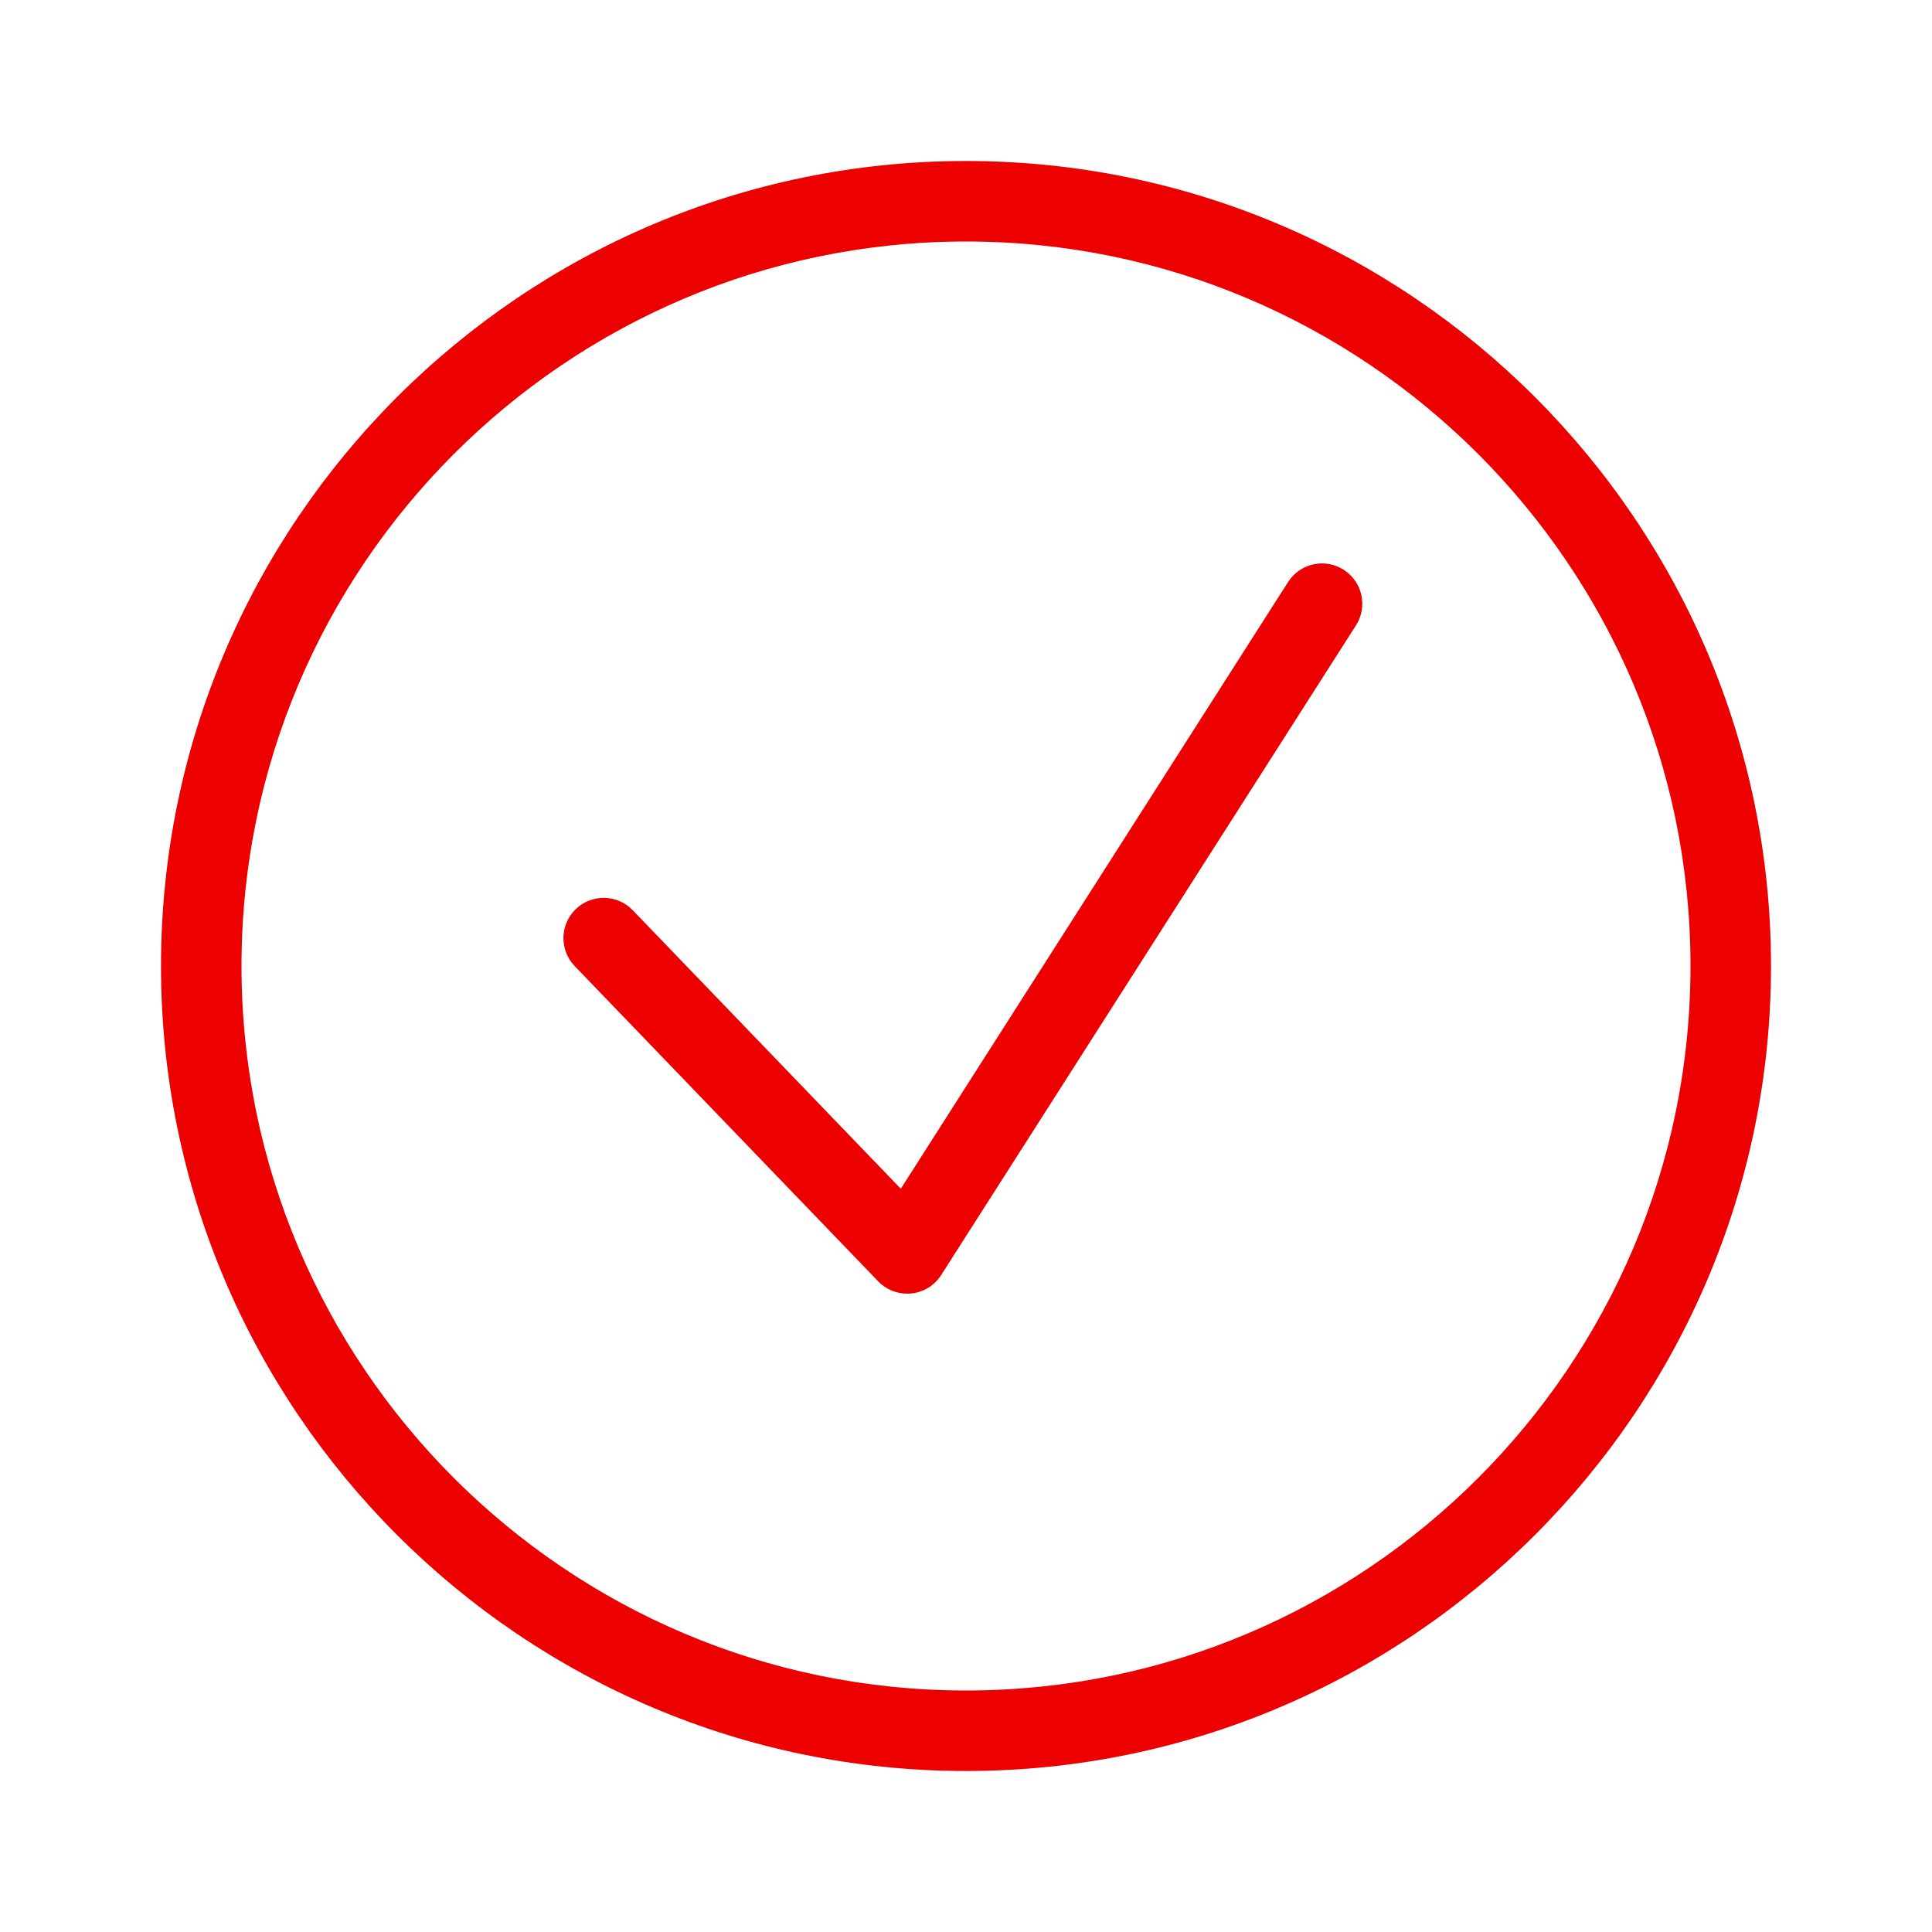
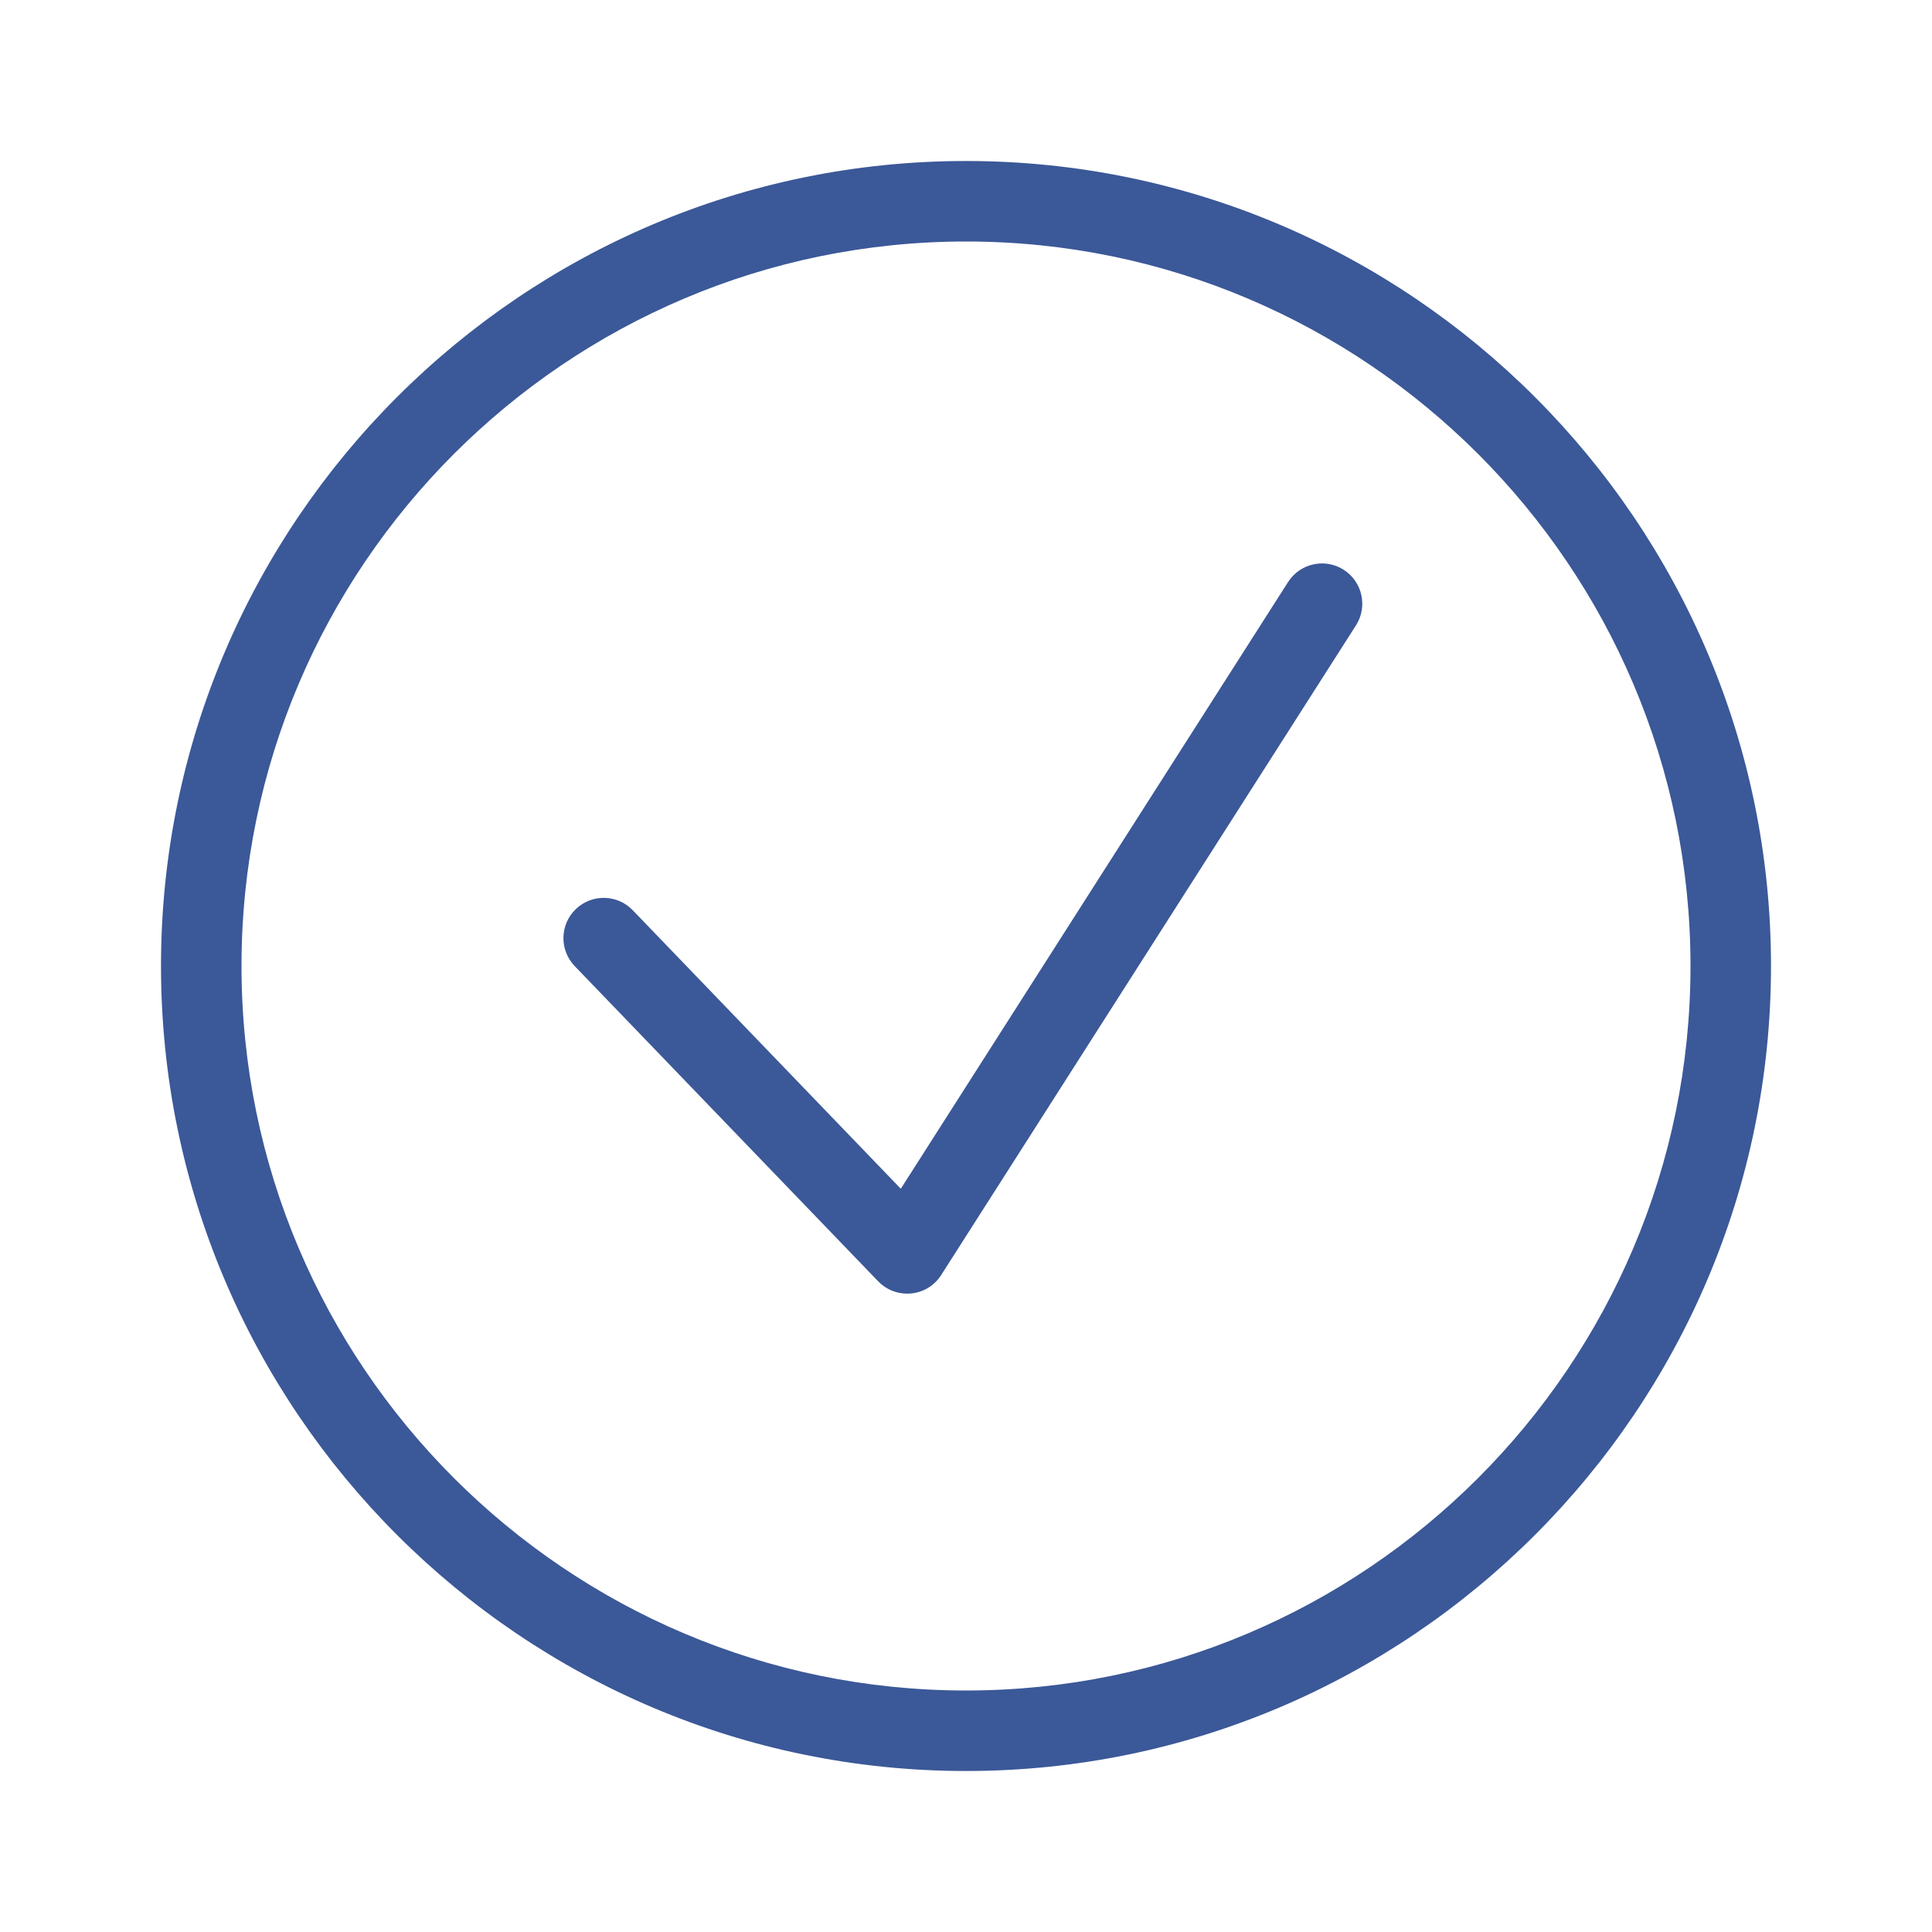
<svg xmlns="http://www.w3.org/2000/svg" width="24" height="24" viewBox="0 0 24 24">
-   <path fill="#EC0000" fill-rule="evenodd" d="M12 2c5.514 0 10 4.486 10 10s-4.486 10-10 10S2 17.514 2 12 6.486 2 12 2zm0 1c-4.963 0-9 4.037-9 9s4.037 9 9 9 9-4.037 9-9-4.037-9-9-9zm4.001 4.23a.5.5 0 0 1 .843.539l-5.153 8.071a.497.497 0 0 1-.422.23.498.498 0 0 1-.36-.153l-3.77-3.916a.5.5 0 0 1 .721-.694l3.33 3.46z" />
+   <path fill="#3b5898" fill-rule="evenodd" d="M12 2c5.514 0 10 4.486 10 10s-4.486 10-10 10S2 17.514 2 12 6.486 2 12 2zm0 1c-4.963 0-9 4.037-9 9s4.037 9 9 9 9-4.037 9-9-4.037-9-9-9zm4.001 4.23a.5.5 0 0 1 .843.539l-5.153 8.071a.497.497 0 0 1-.422.23.498.498 0 0 1-.36-.153l-3.77-3.916a.5.5 0 0 1 .721-.694l3.33 3.46z" />
</svg>
